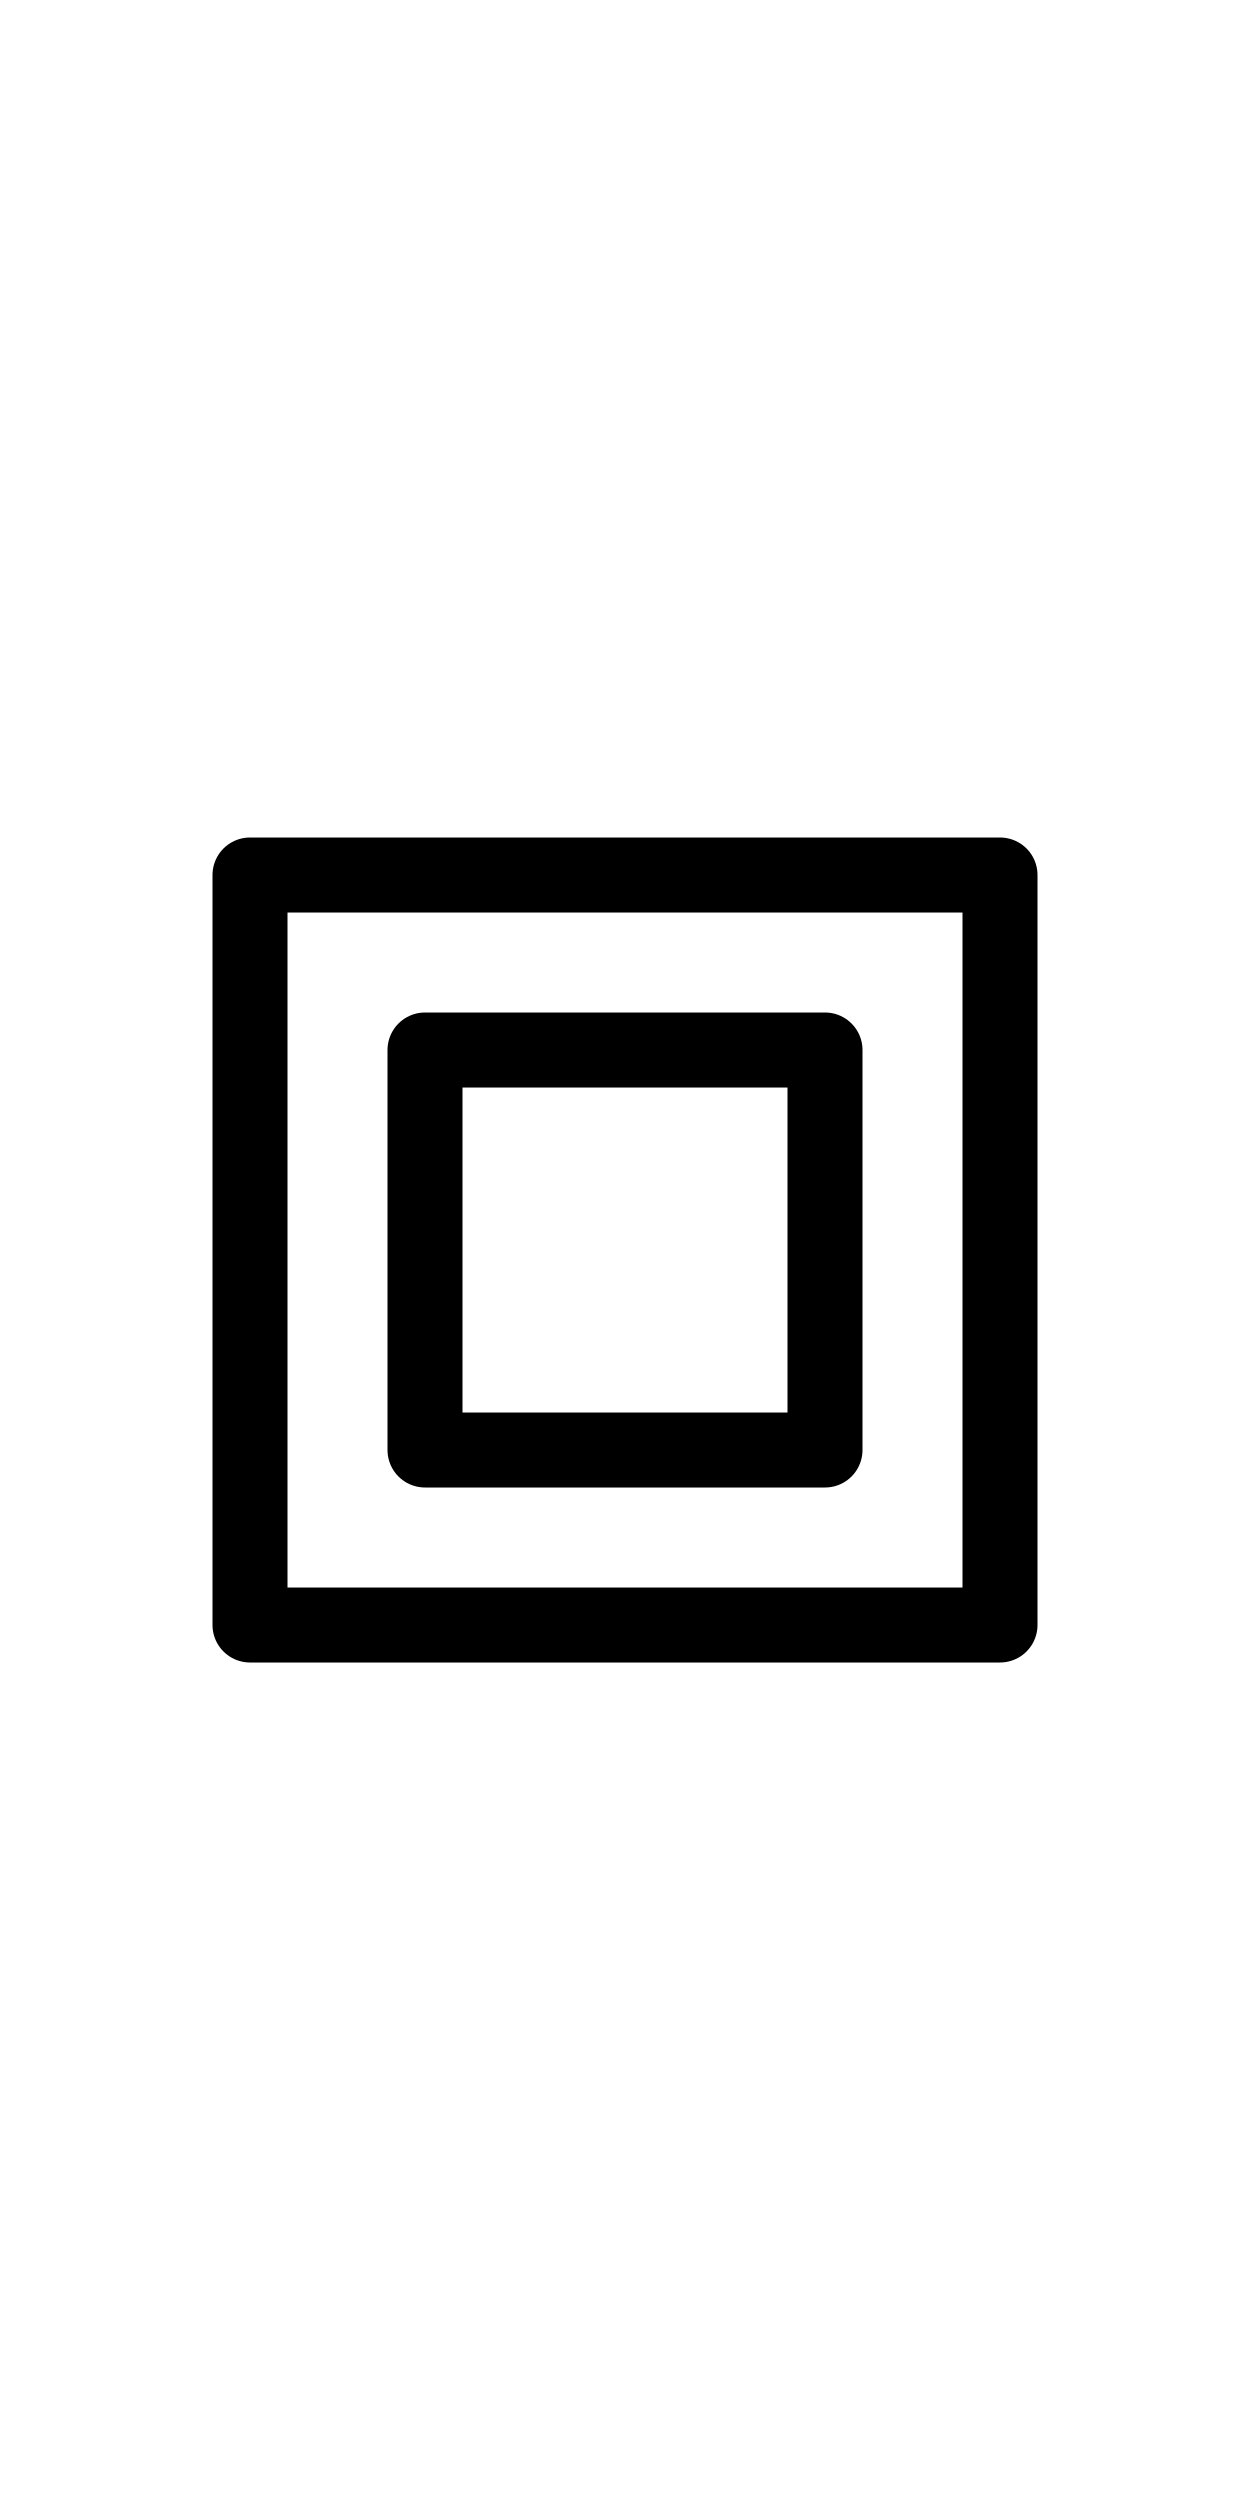
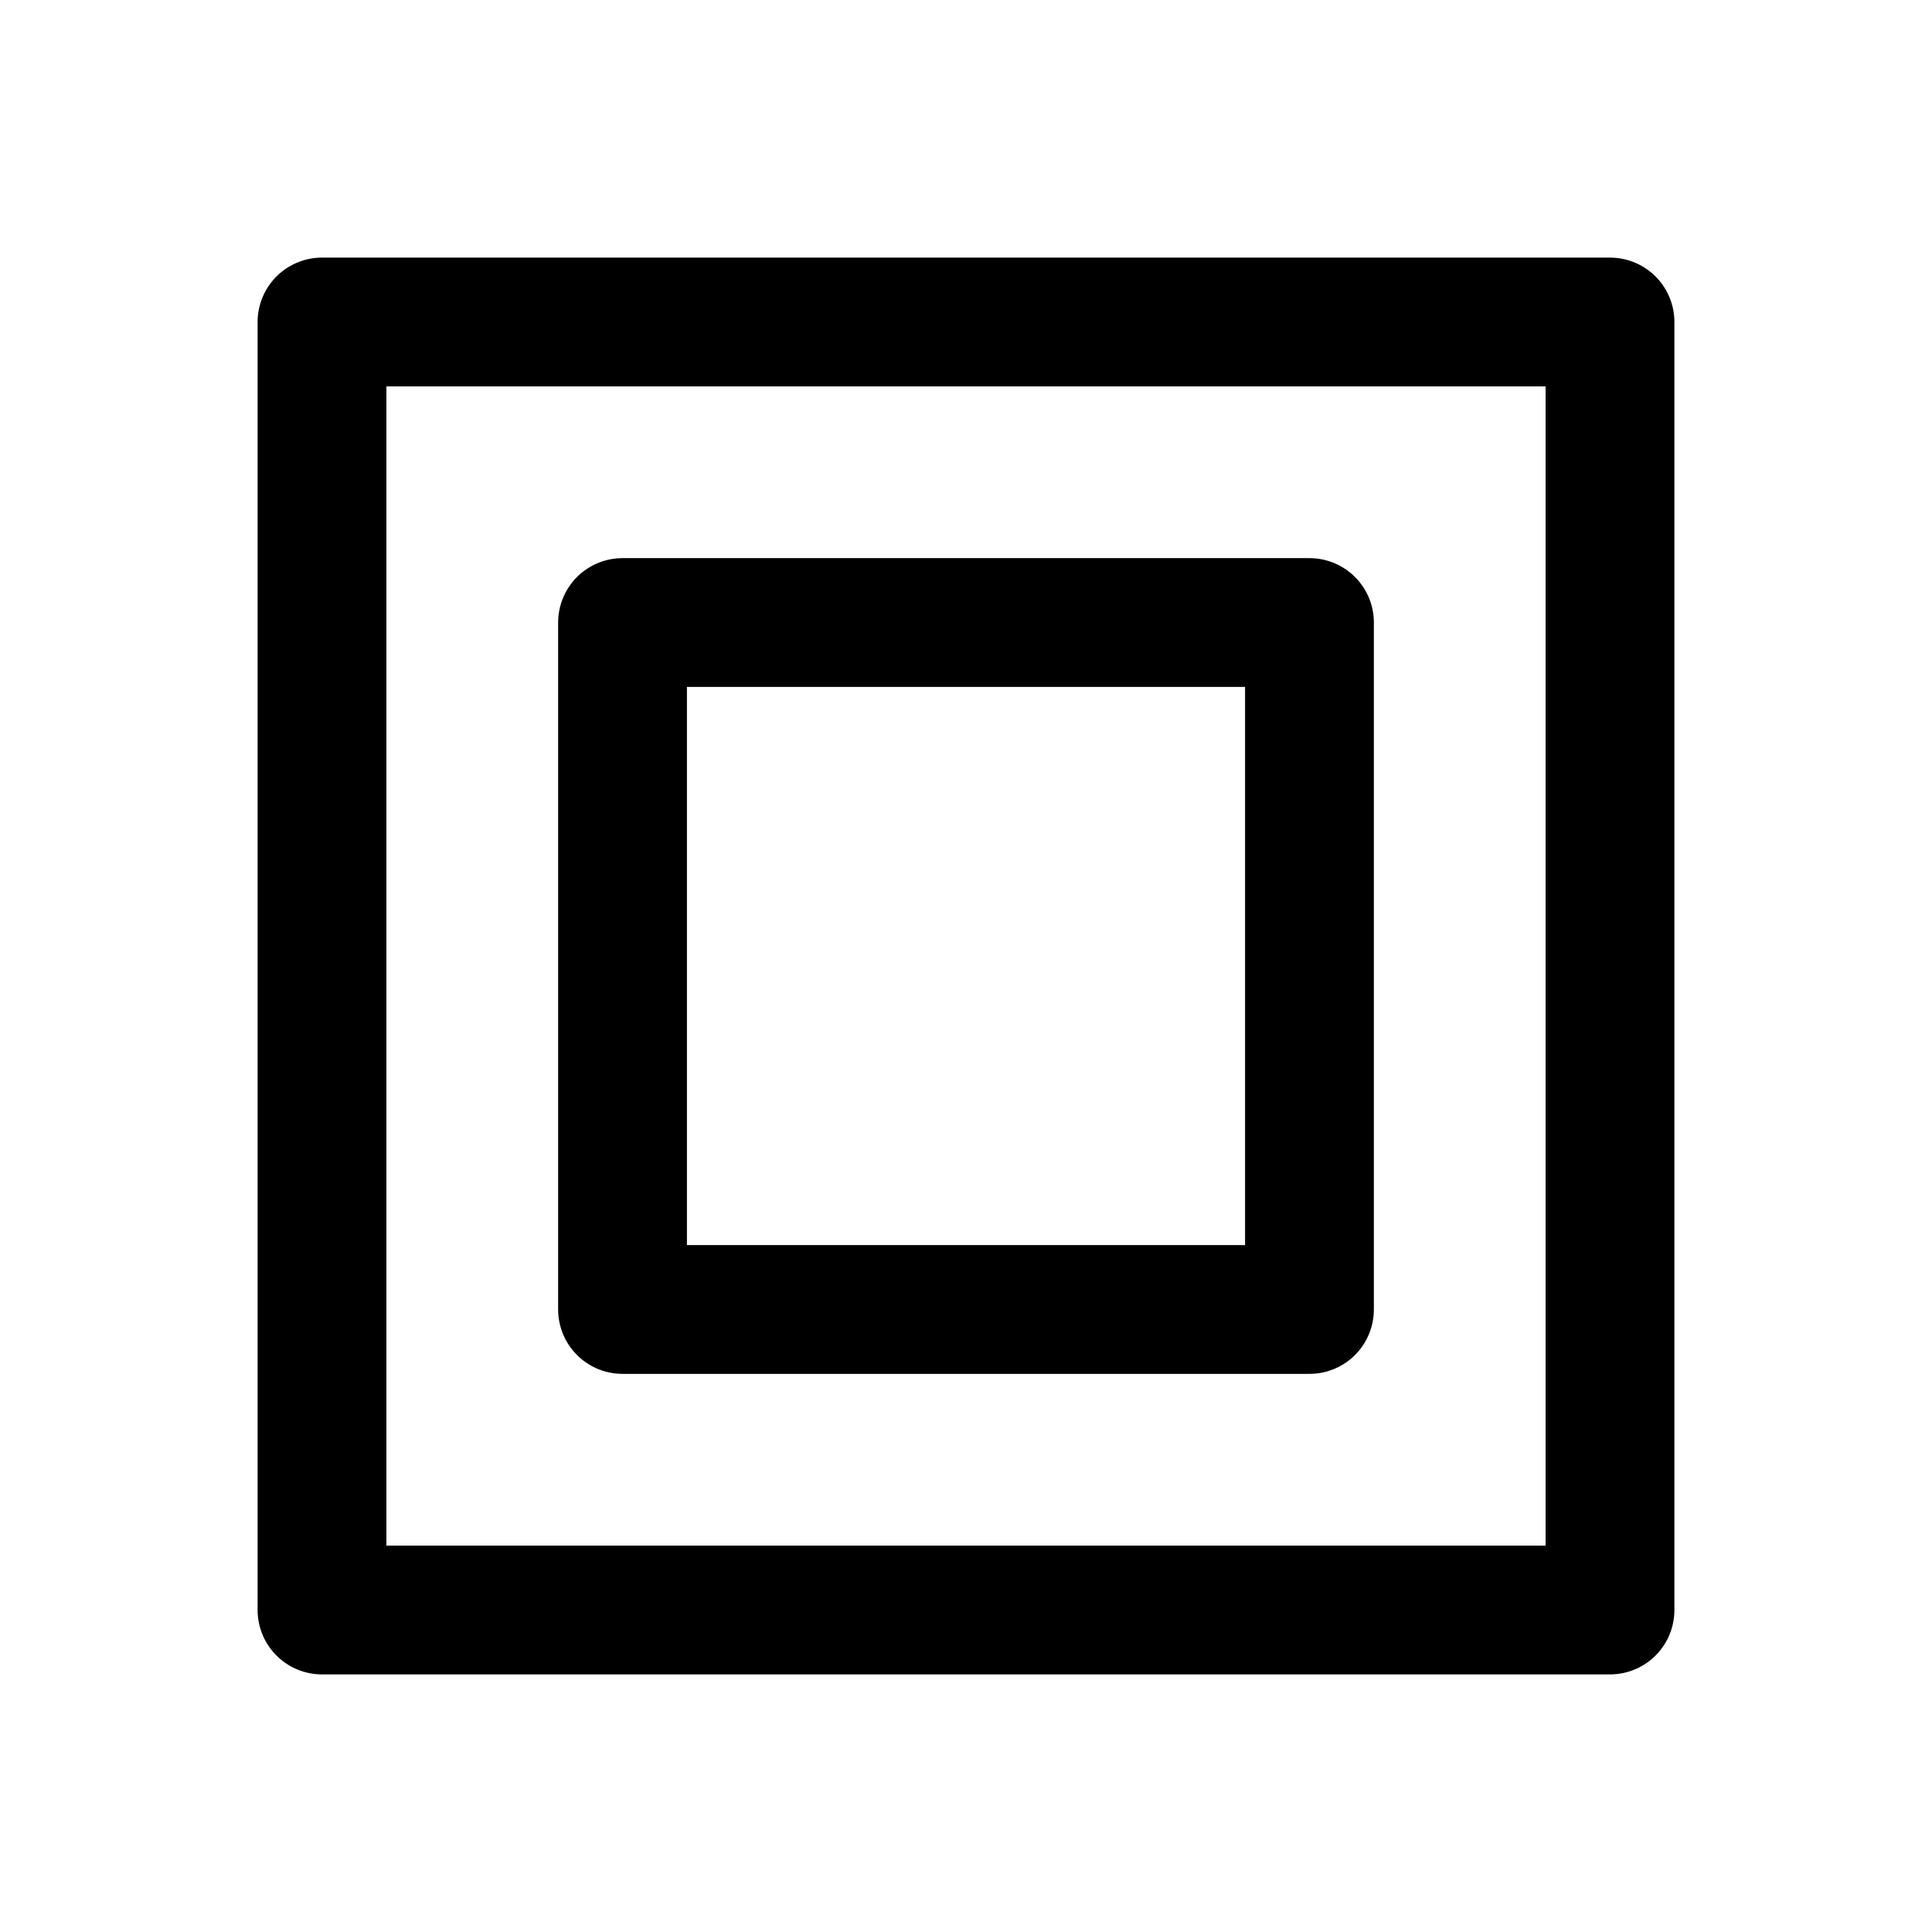
- <svg xmlns="http://www.w3.org/2000/svg" viewBox="0 0 50 100" style="background-color:#ffffff00" version="1.1" xml:space="preserve" x="0px" y="0px" width="50px" height="100px">
-   <defs>
-     <style type="text/css">
-     
+ <svg xmlns="http://www.w3.org/2000/svg" viewBox="0 0 45 45" version="1.1" xml:space="preserve" x="0px" y="0px" width="0.5in" height="0.5in" id="svg2">
+   <defs id="defs4">
+     <style type="text/css" id="style6">
      path,circle {
        stroke:#000000;
        stroke-width: 3;
        stroke-linecap: round;
        stroke-linejoin: round;
        fill: none
-       }
- 	</style>
+       }</style>
  </defs>
-   <path d="M 17 58 L 33 58 L 33 42 L 17 42 L 17 58 Z" />
-   <path d="M 10 65 L 40 65 L 40 35 L 10 35 L 10 65 Z" />
+   <path d="m 14.5,30.5 16,0 0,-16 -16,0 0,16 z" id="path8" style="fill:none;stroke:#000000;stroke-width:3;stroke-linecap:round;stroke-linejoin:round" />
+   <path d="m 7.5,37.5 30,0 0,-30 -30,0 0,30 z" id="path10" style="fill:none;stroke:#000000;stroke-width:3;stroke-linecap:round;stroke-linejoin:round" />
</svg>
